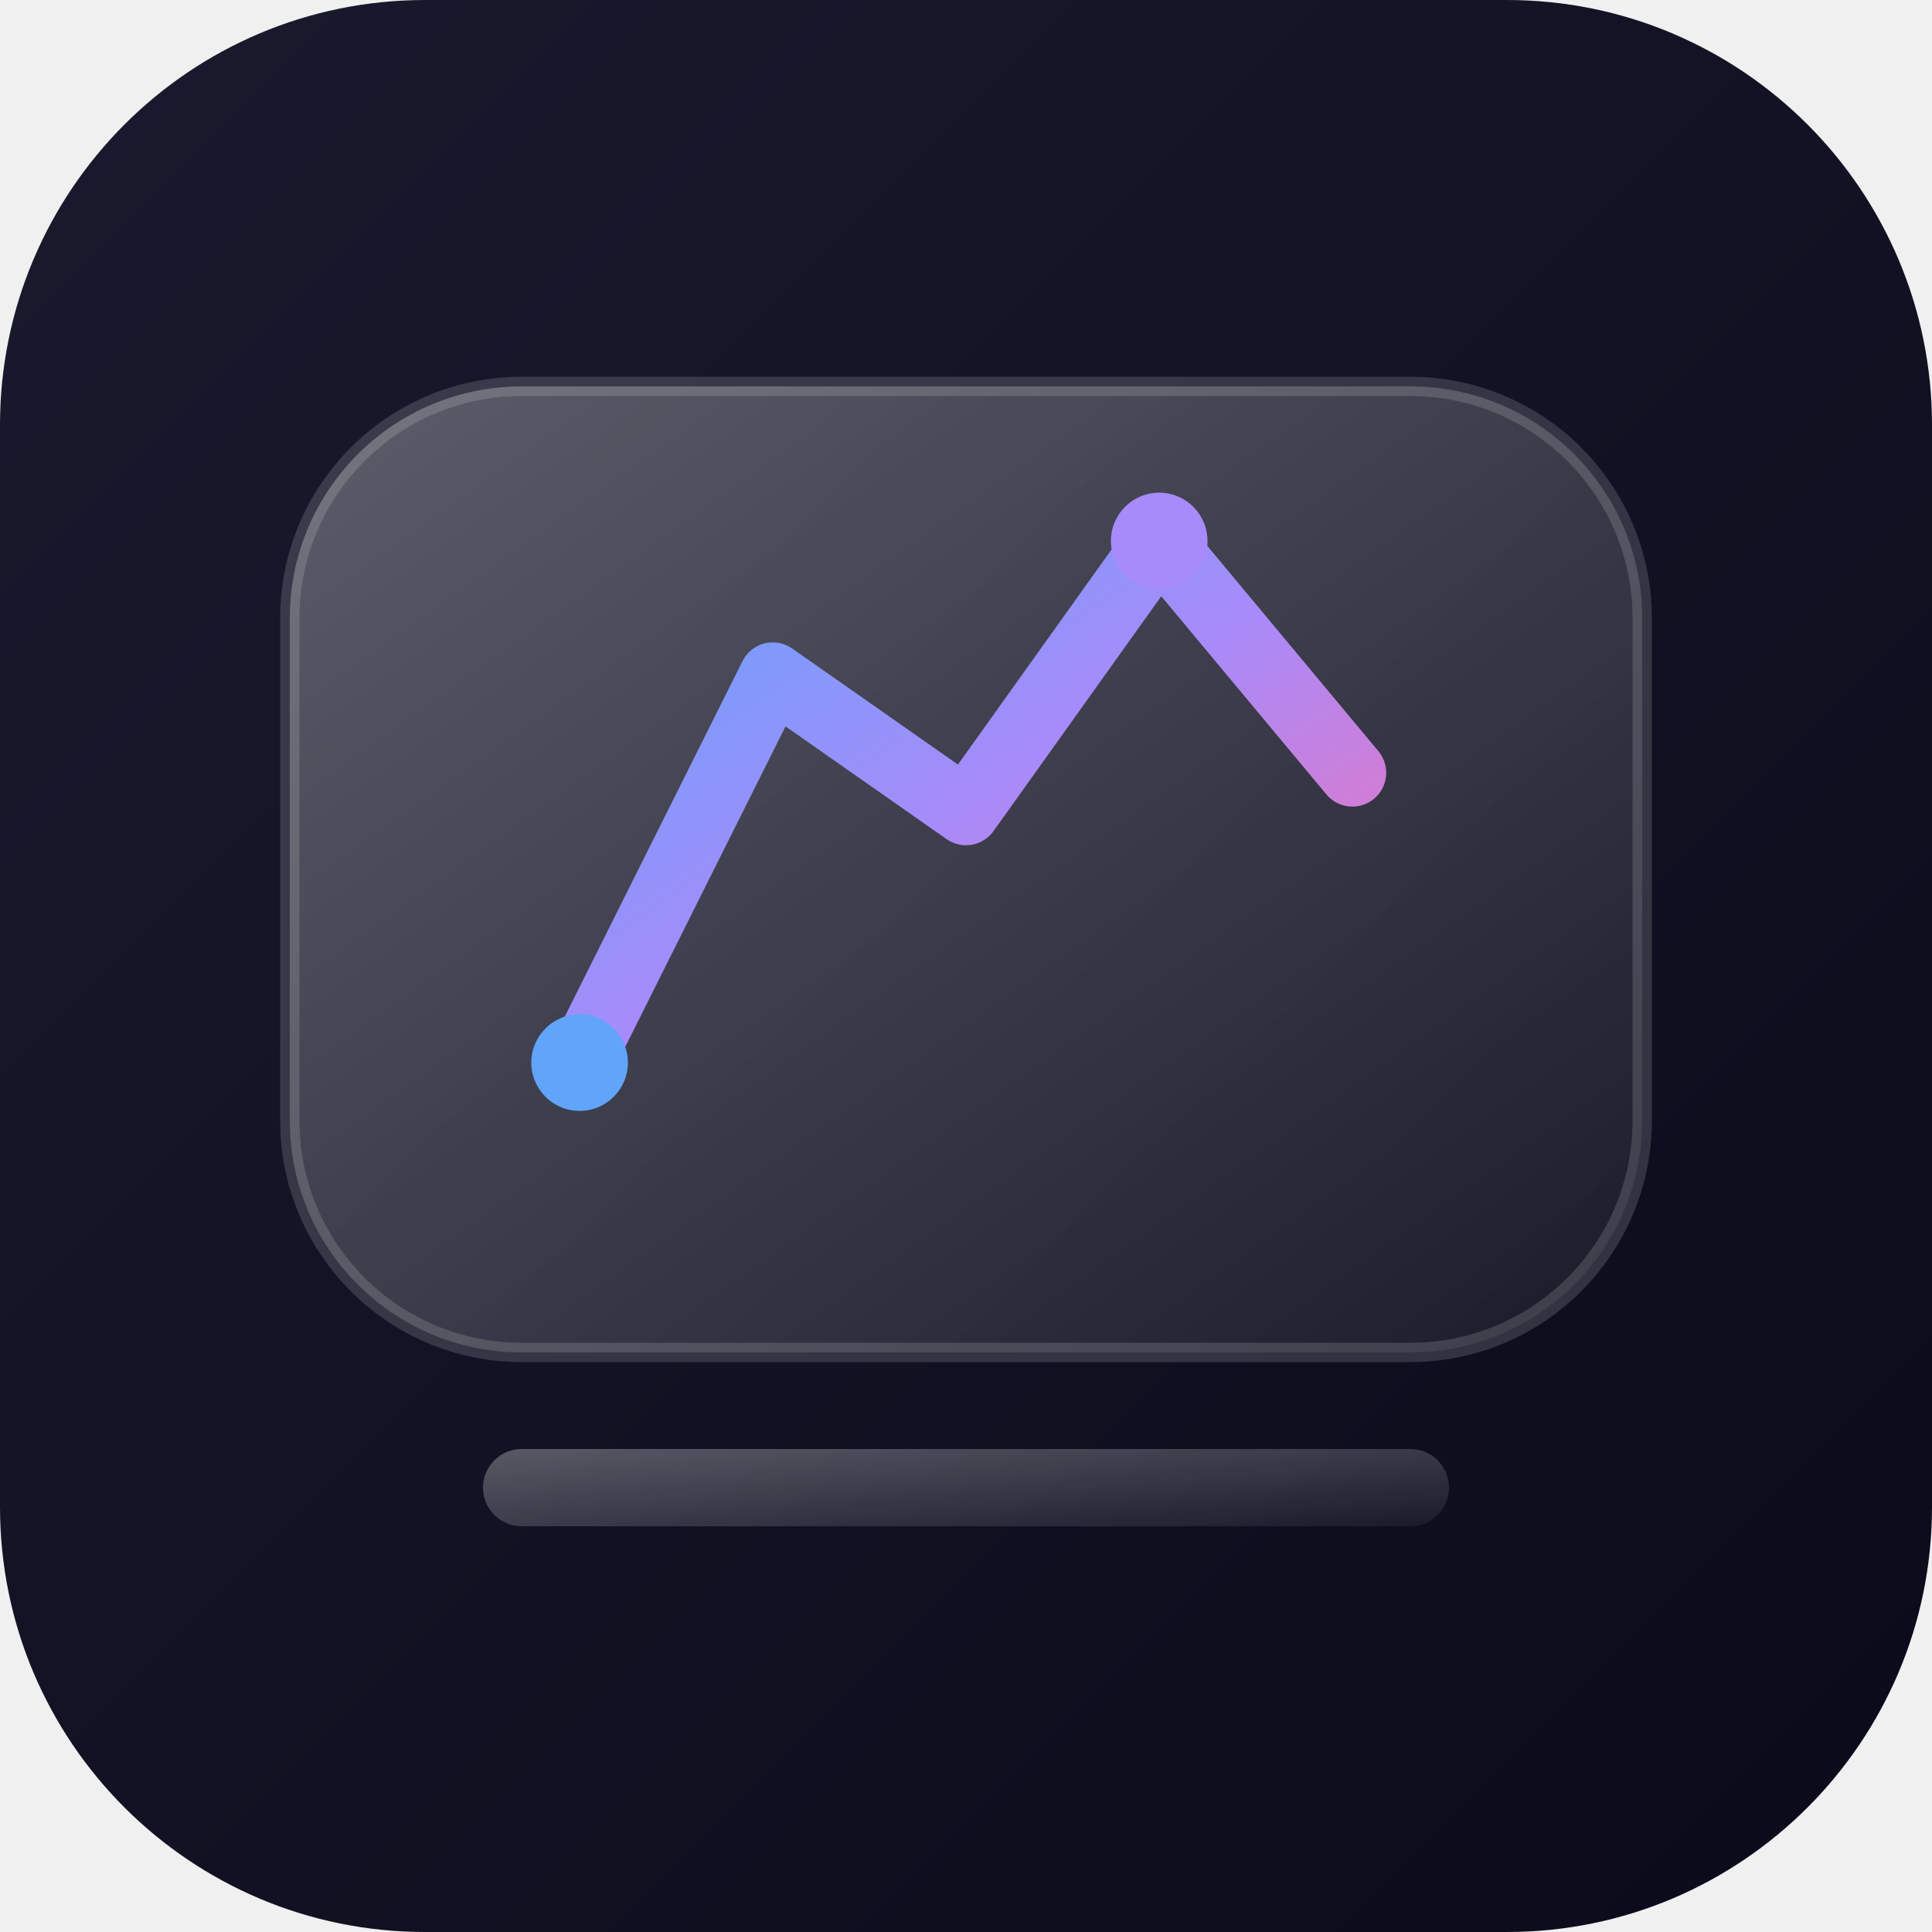
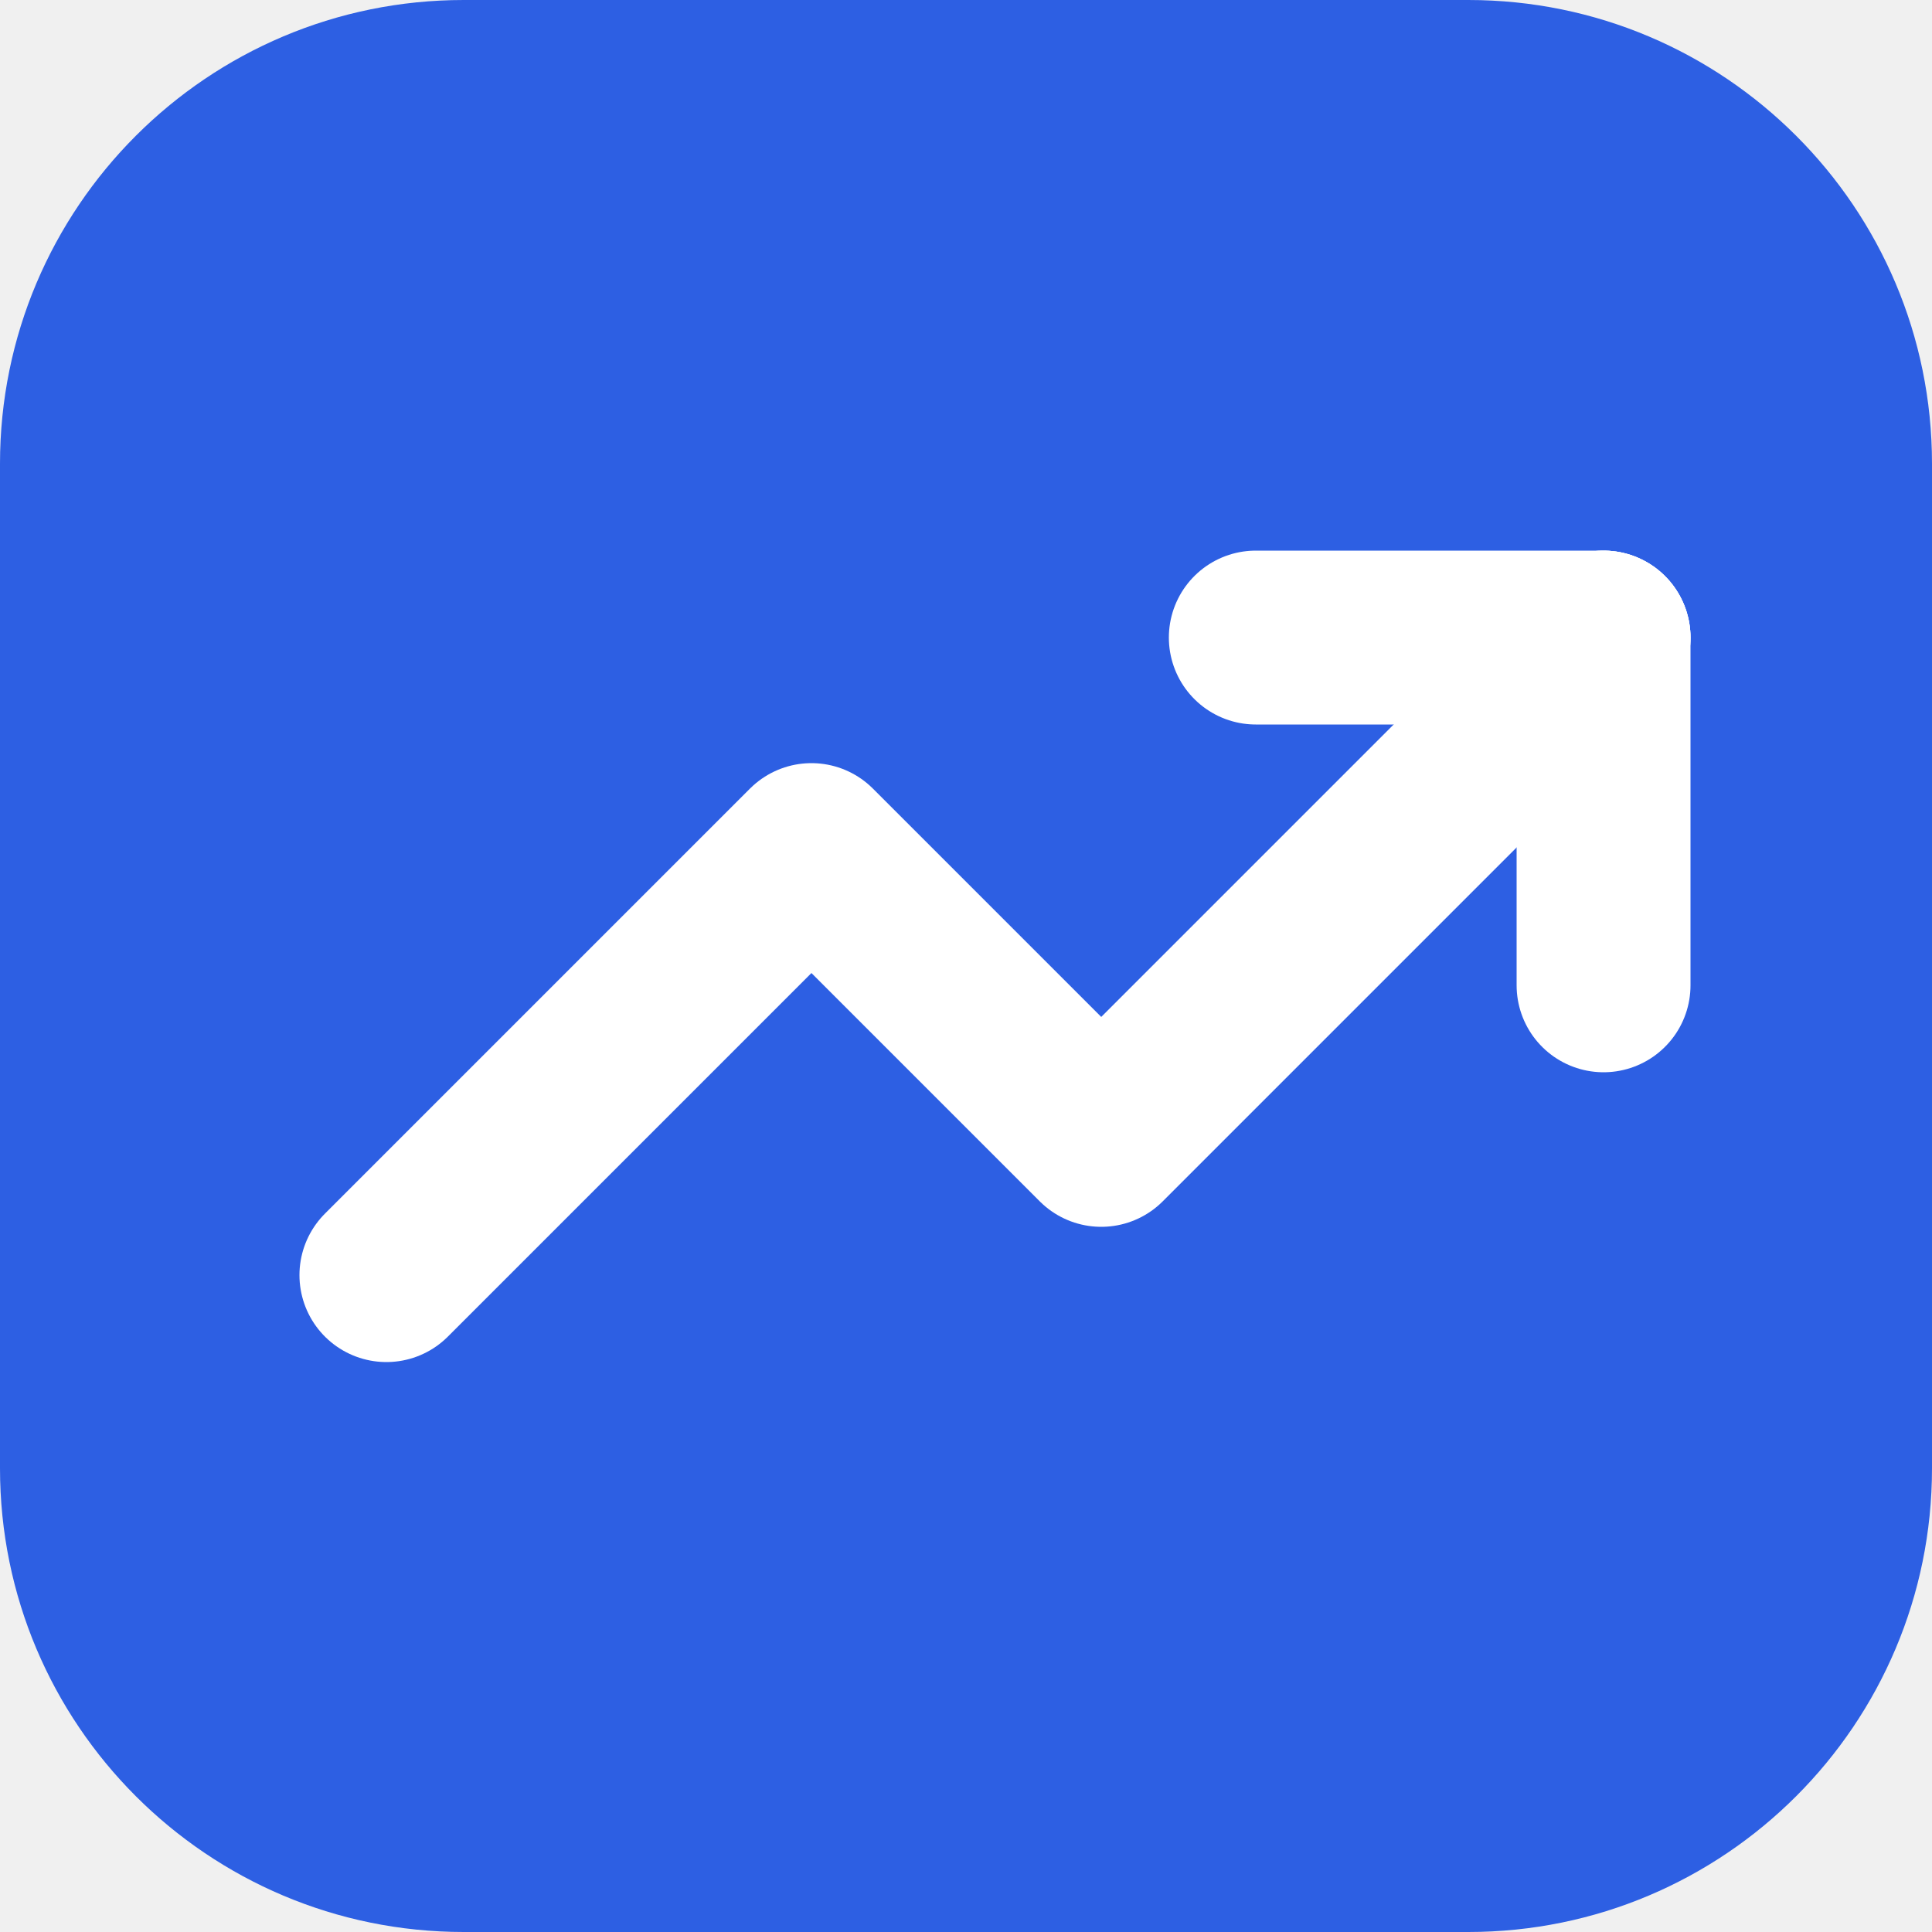
<svg xmlns="http://www.w3.org/2000/svg" viewBox="0 0 100 100">
-   <defs>
-     <linearGradient id="bg" x1="0%" y1="0%" x2="100%" y2="100%">
-       <stop offset="0%" style="stop-color:#1a1a2e" />
-       <stop offset="100%" style="stop-color:#0a0a1a" />
-     </linearGradient>
-     <linearGradient id="glass" x1="0%" y1="0%" x2="100%" y2="100%">
-       <stop offset="0%" style="stop-color:rgba(255,255,255,0.3)" />
-       <stop offset="100%" style="stop-color:rgba(255,255,255,0.05)" />
-     </linearGradient>
-     <linearGradient id="accent" x1="0%" y1="0%" x2="100%" y2="100%">
-       <stop offset="0%" style="stop-color:#60a5fa" />
-       <stop offset="50%" style="stop-color:#a78bfa" />
-       <stop offset="100%" style="stop-color:#f472b6" />
-     </linearGradient>
-   </defs>
-   <rect width="100" height="100" rx="22" fill="url(#bg)" />
-   <rect x="15" y="20" width="70" height="50" rx="12" fill="url(#glass)" stroke="rgba(255,255,255,0.15)" stroke-width="1" />
-   <path d="M30 55 L40 35 L50 42 L60 28 L70 40" fill="none" stroke="url(#accent)" stroke-width="3.5" stroke-linecap="round" stroke-linejoin="round" />
-   <circle cx="30" cy="55" r="2.5" fill="#60a5fa" />
-   <circle cx="60" cy="28" r="2.5" fill="#a78bfa" />
-   <rect x="25" y="75" width="50" height="4" rx="2" fill="url(#glass)" />
+   <rect width="100" height="100" rx="24" fill="#2d5fe3" />
+   <g fill="none" stroke="#ffffff" stroke-width="9" stroke-linecap="round" stroke-linejoin="round">
+     <path d="M20 66l22-22 15 15 26-26" />
+     <path d="M83 33v18" />
+     <path d="M65 33h18" />
+   </g>
</svg>
